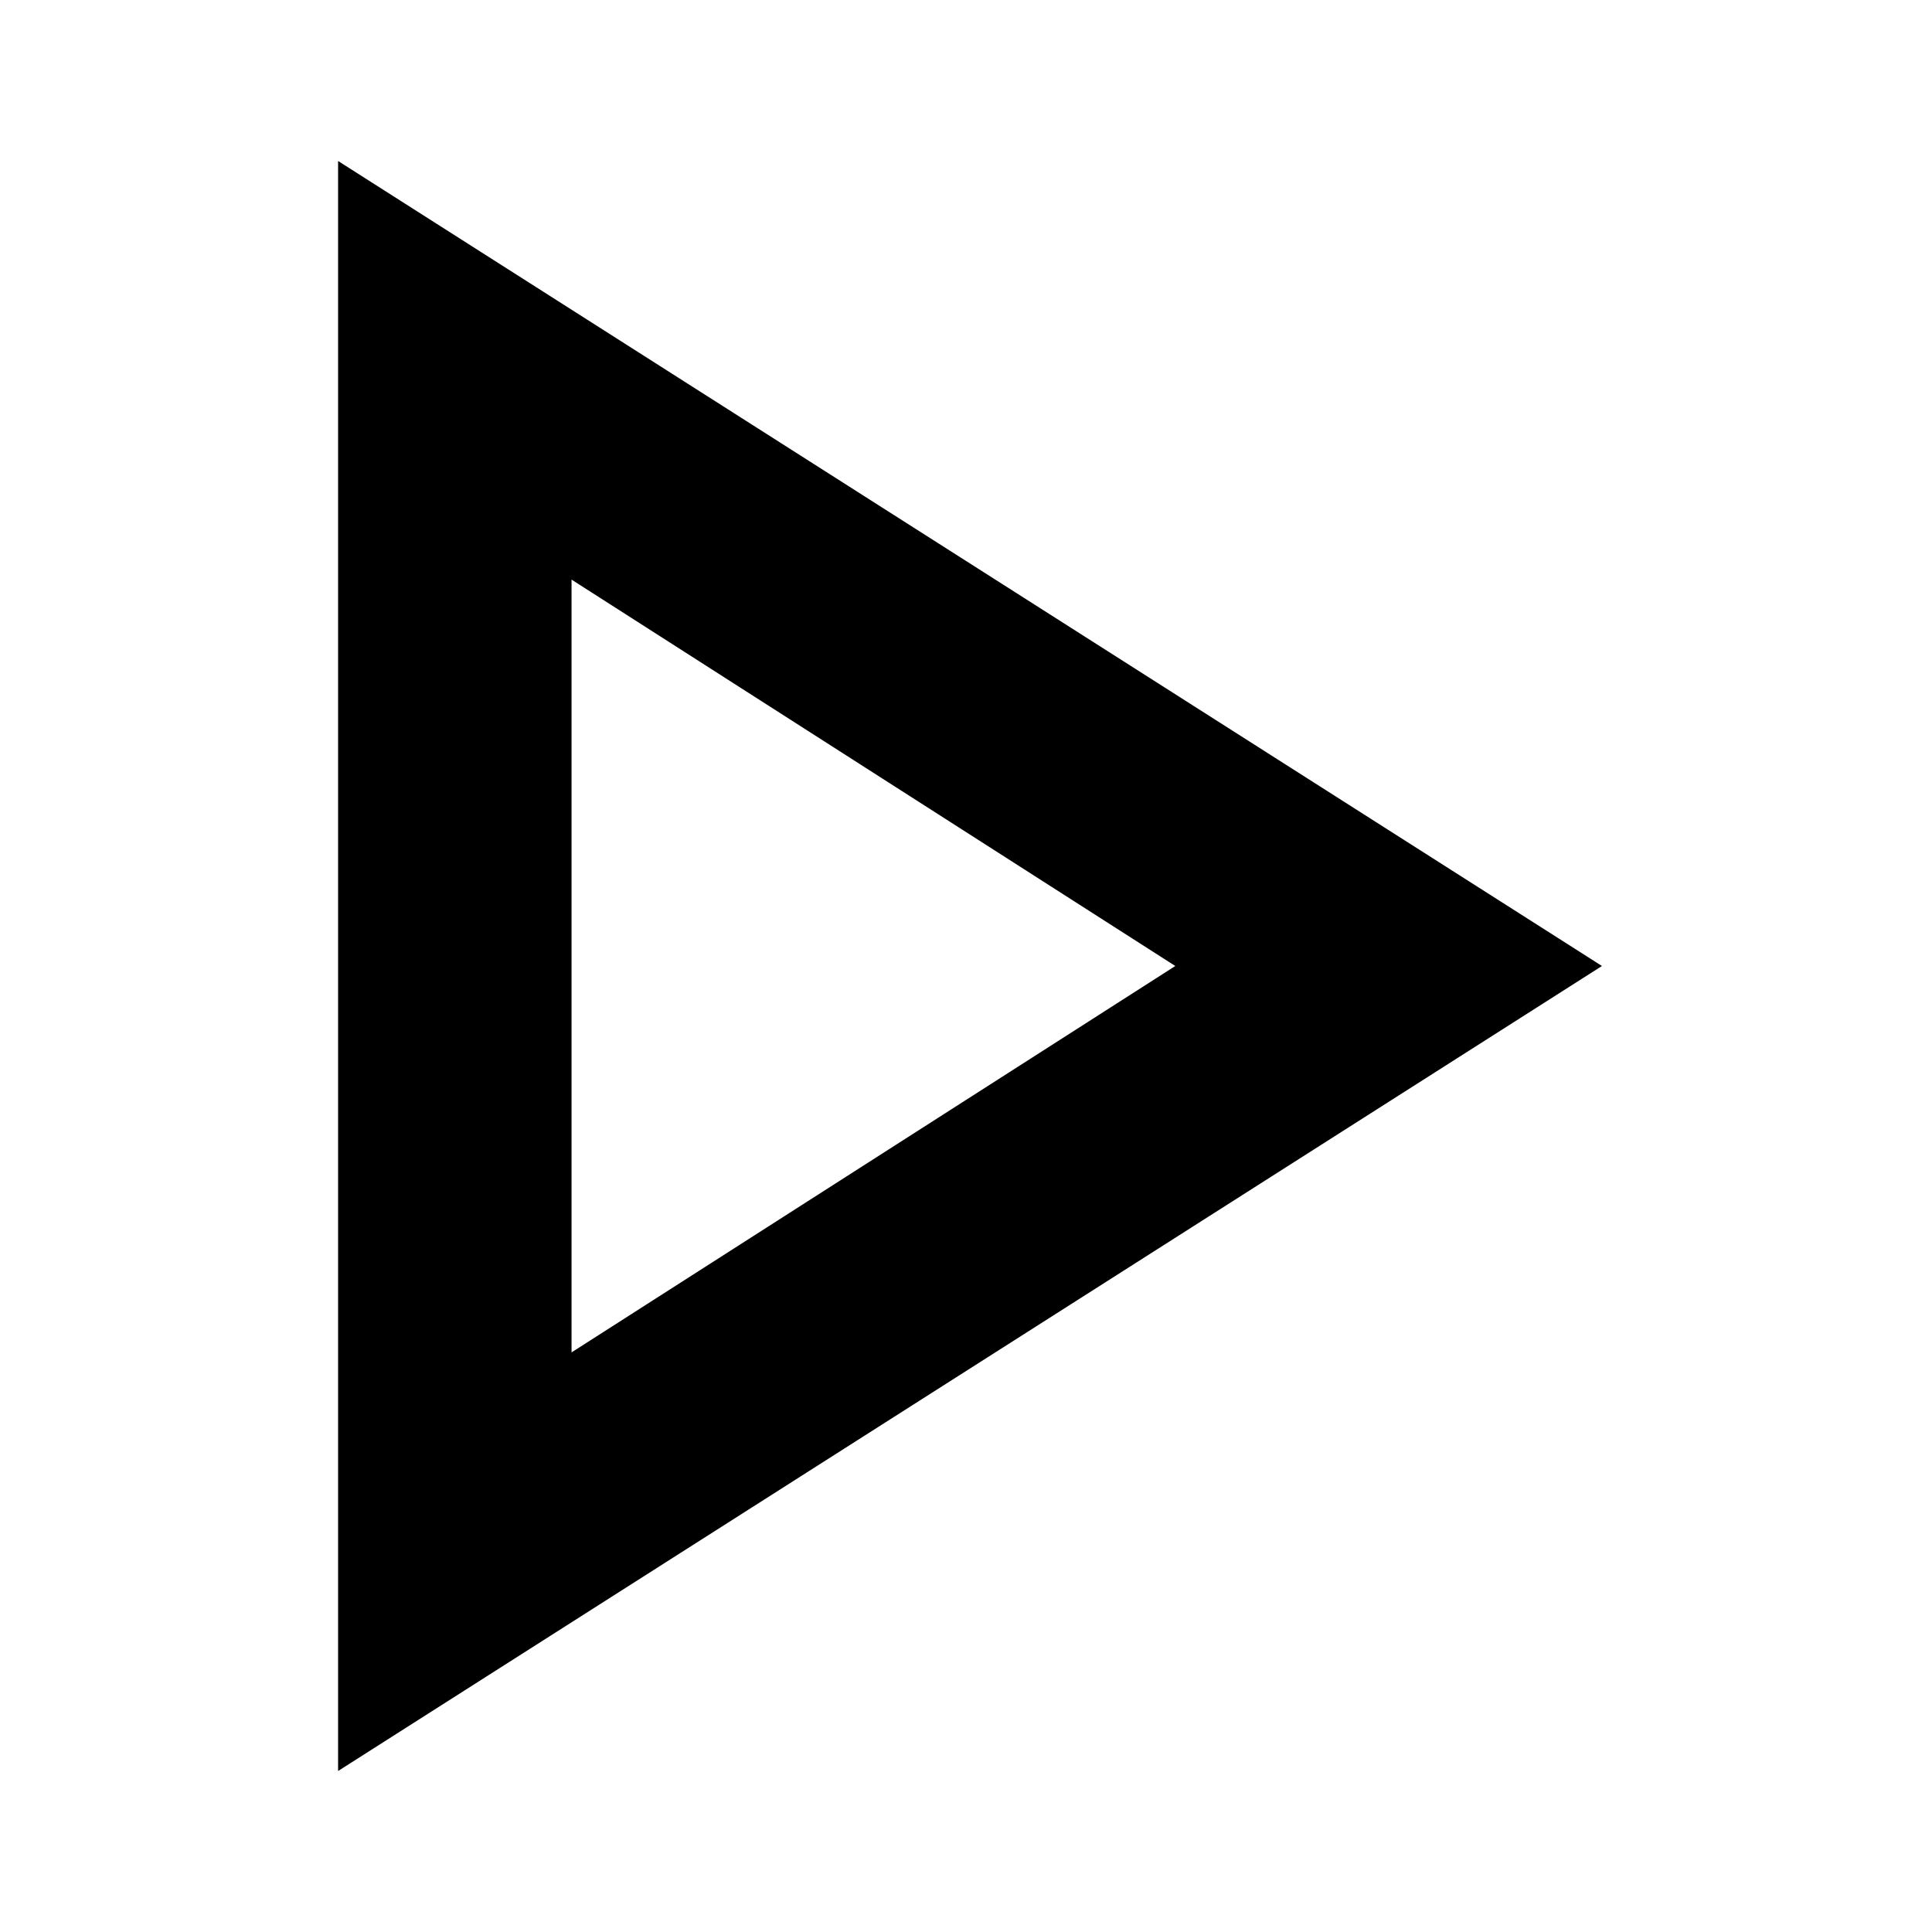
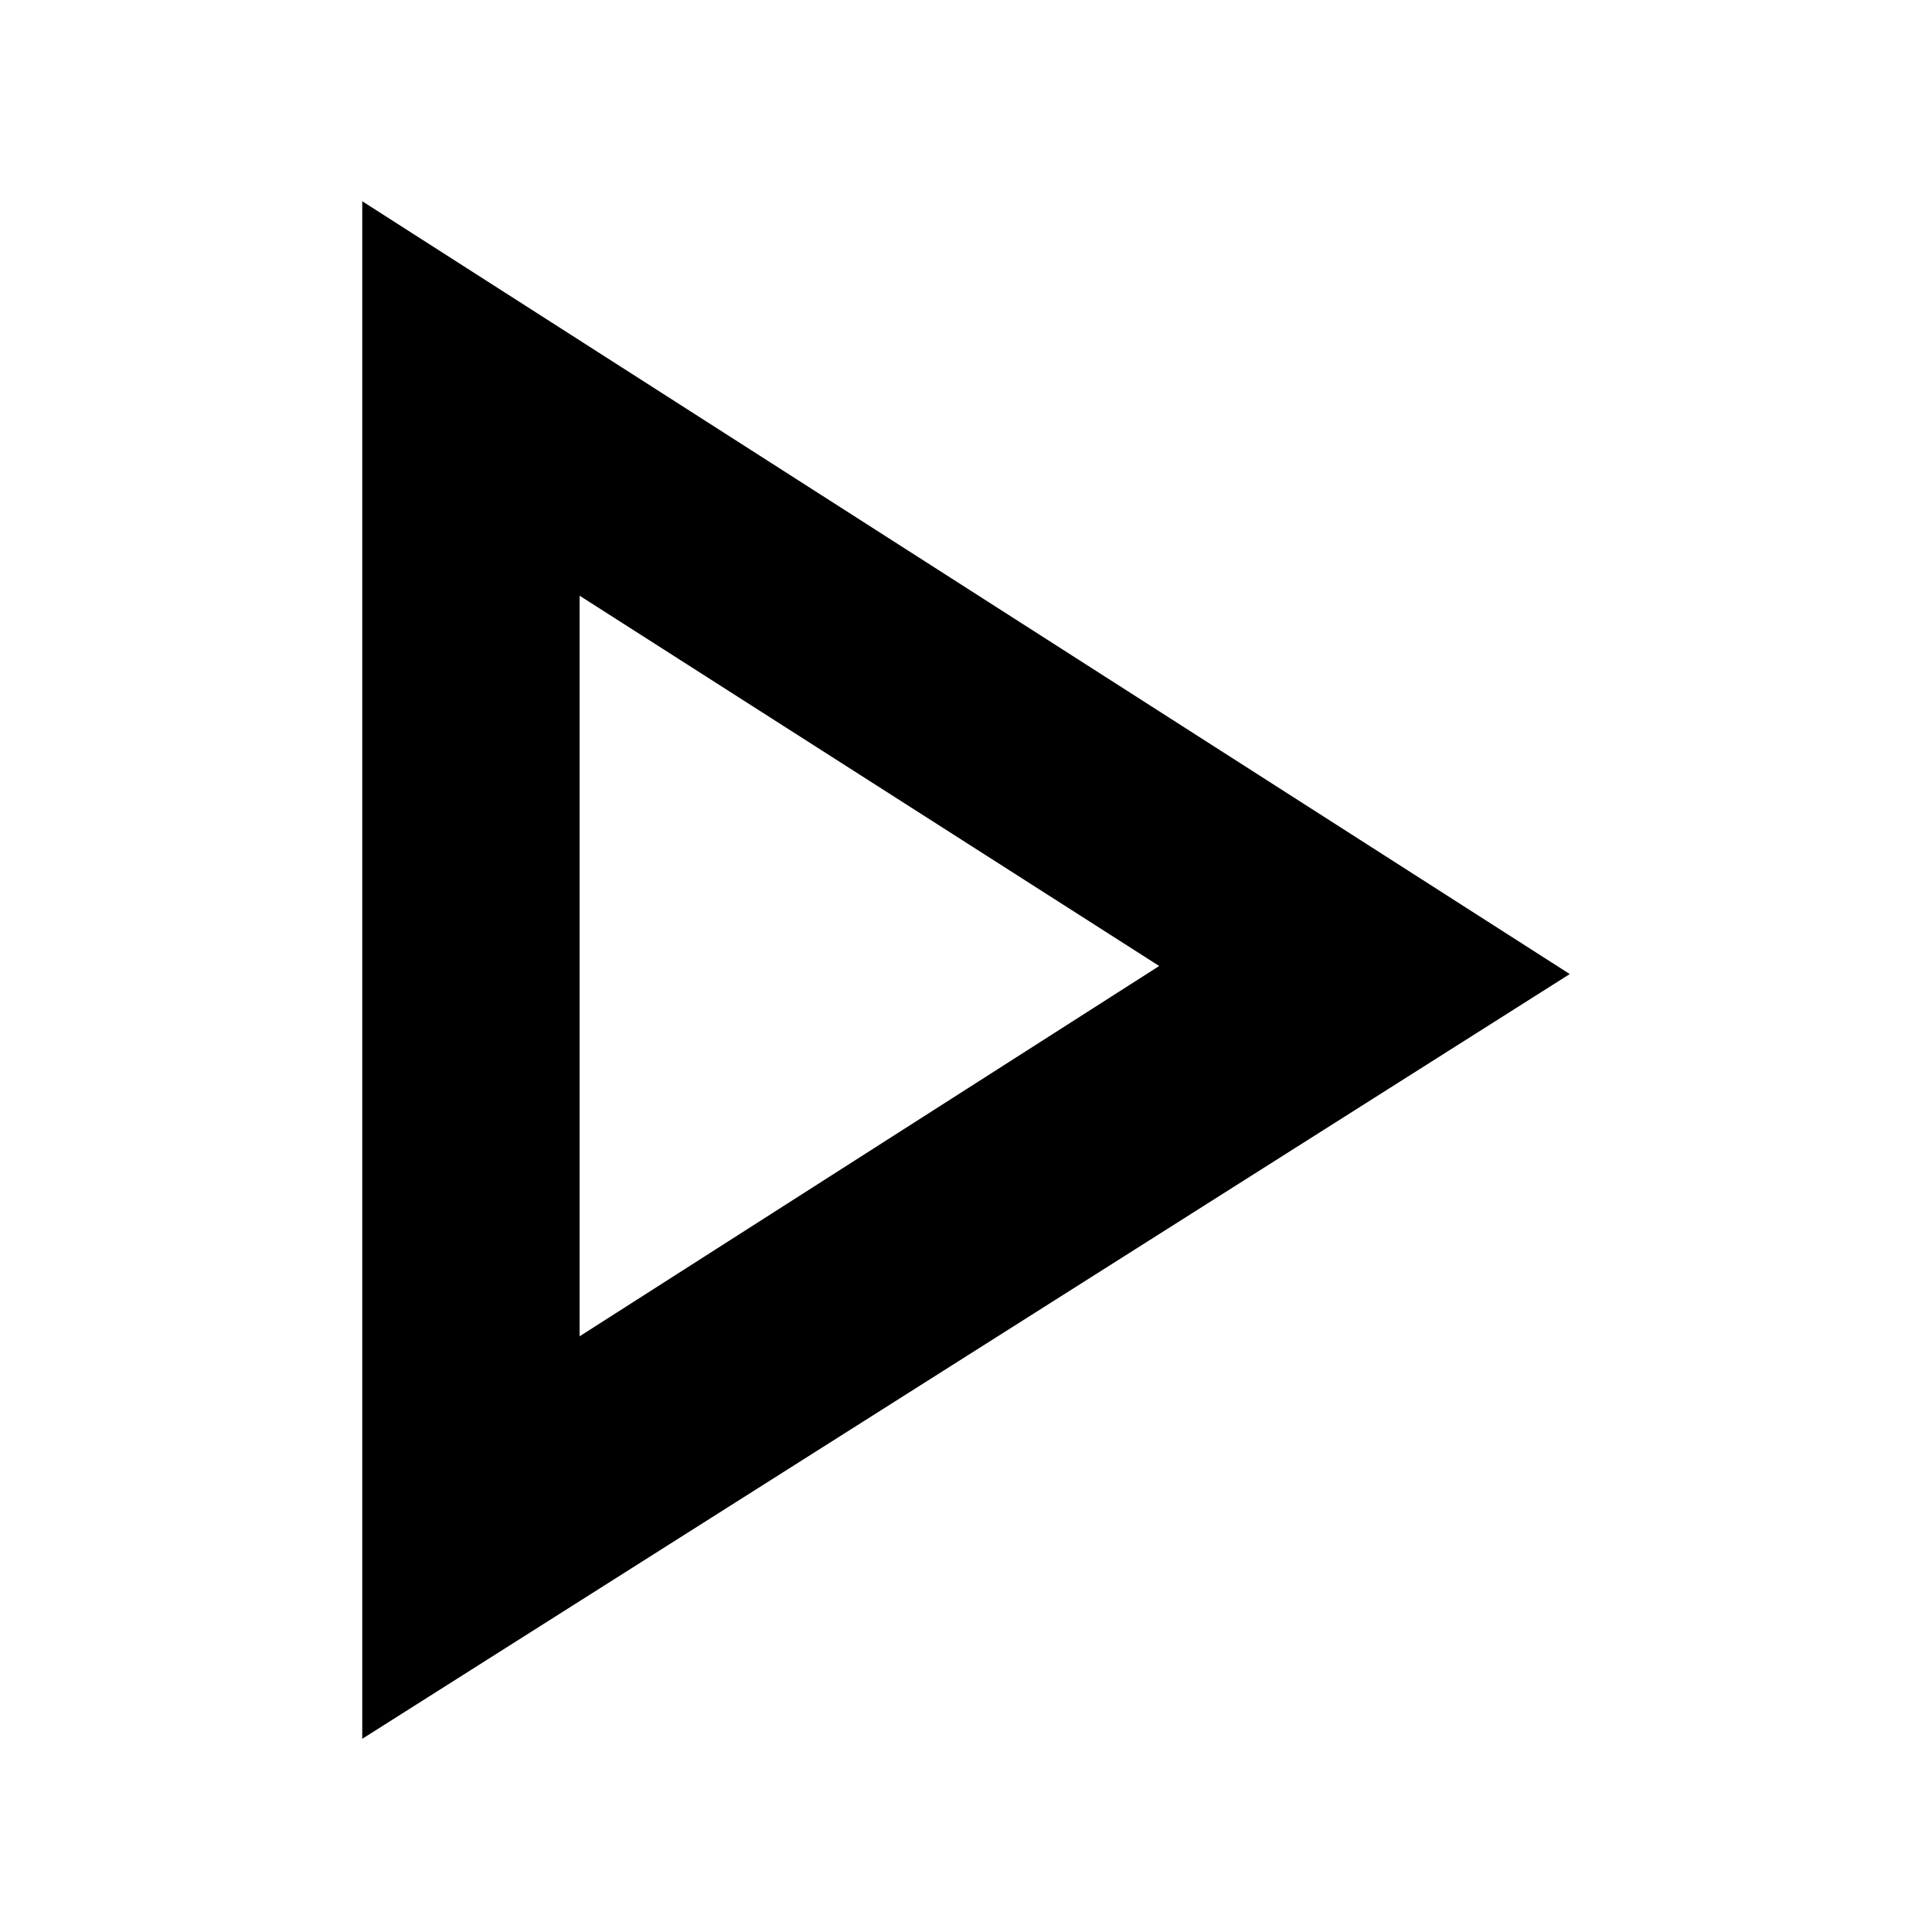
<svg xmlns="http://www.w3.org/2000/svg" version="1.1" id="Livello_1" x="0px" y="0px" viewBox="0 0 24 24" style="enable-background:new 0 0 24 24;" xml:space="preserve">
-   <path d="M4.2,22V2l15.7,10L4.2,22z M7.1,16.8l7.5-4.8L7.1,7.2V16.8z" />
+   <path d="M7.2,7.4l7.2,4.6l-7.2,4.6V7.4 M4.5,2.5v19.1l15-9.5L4.5,2.5z" />
</svg>
